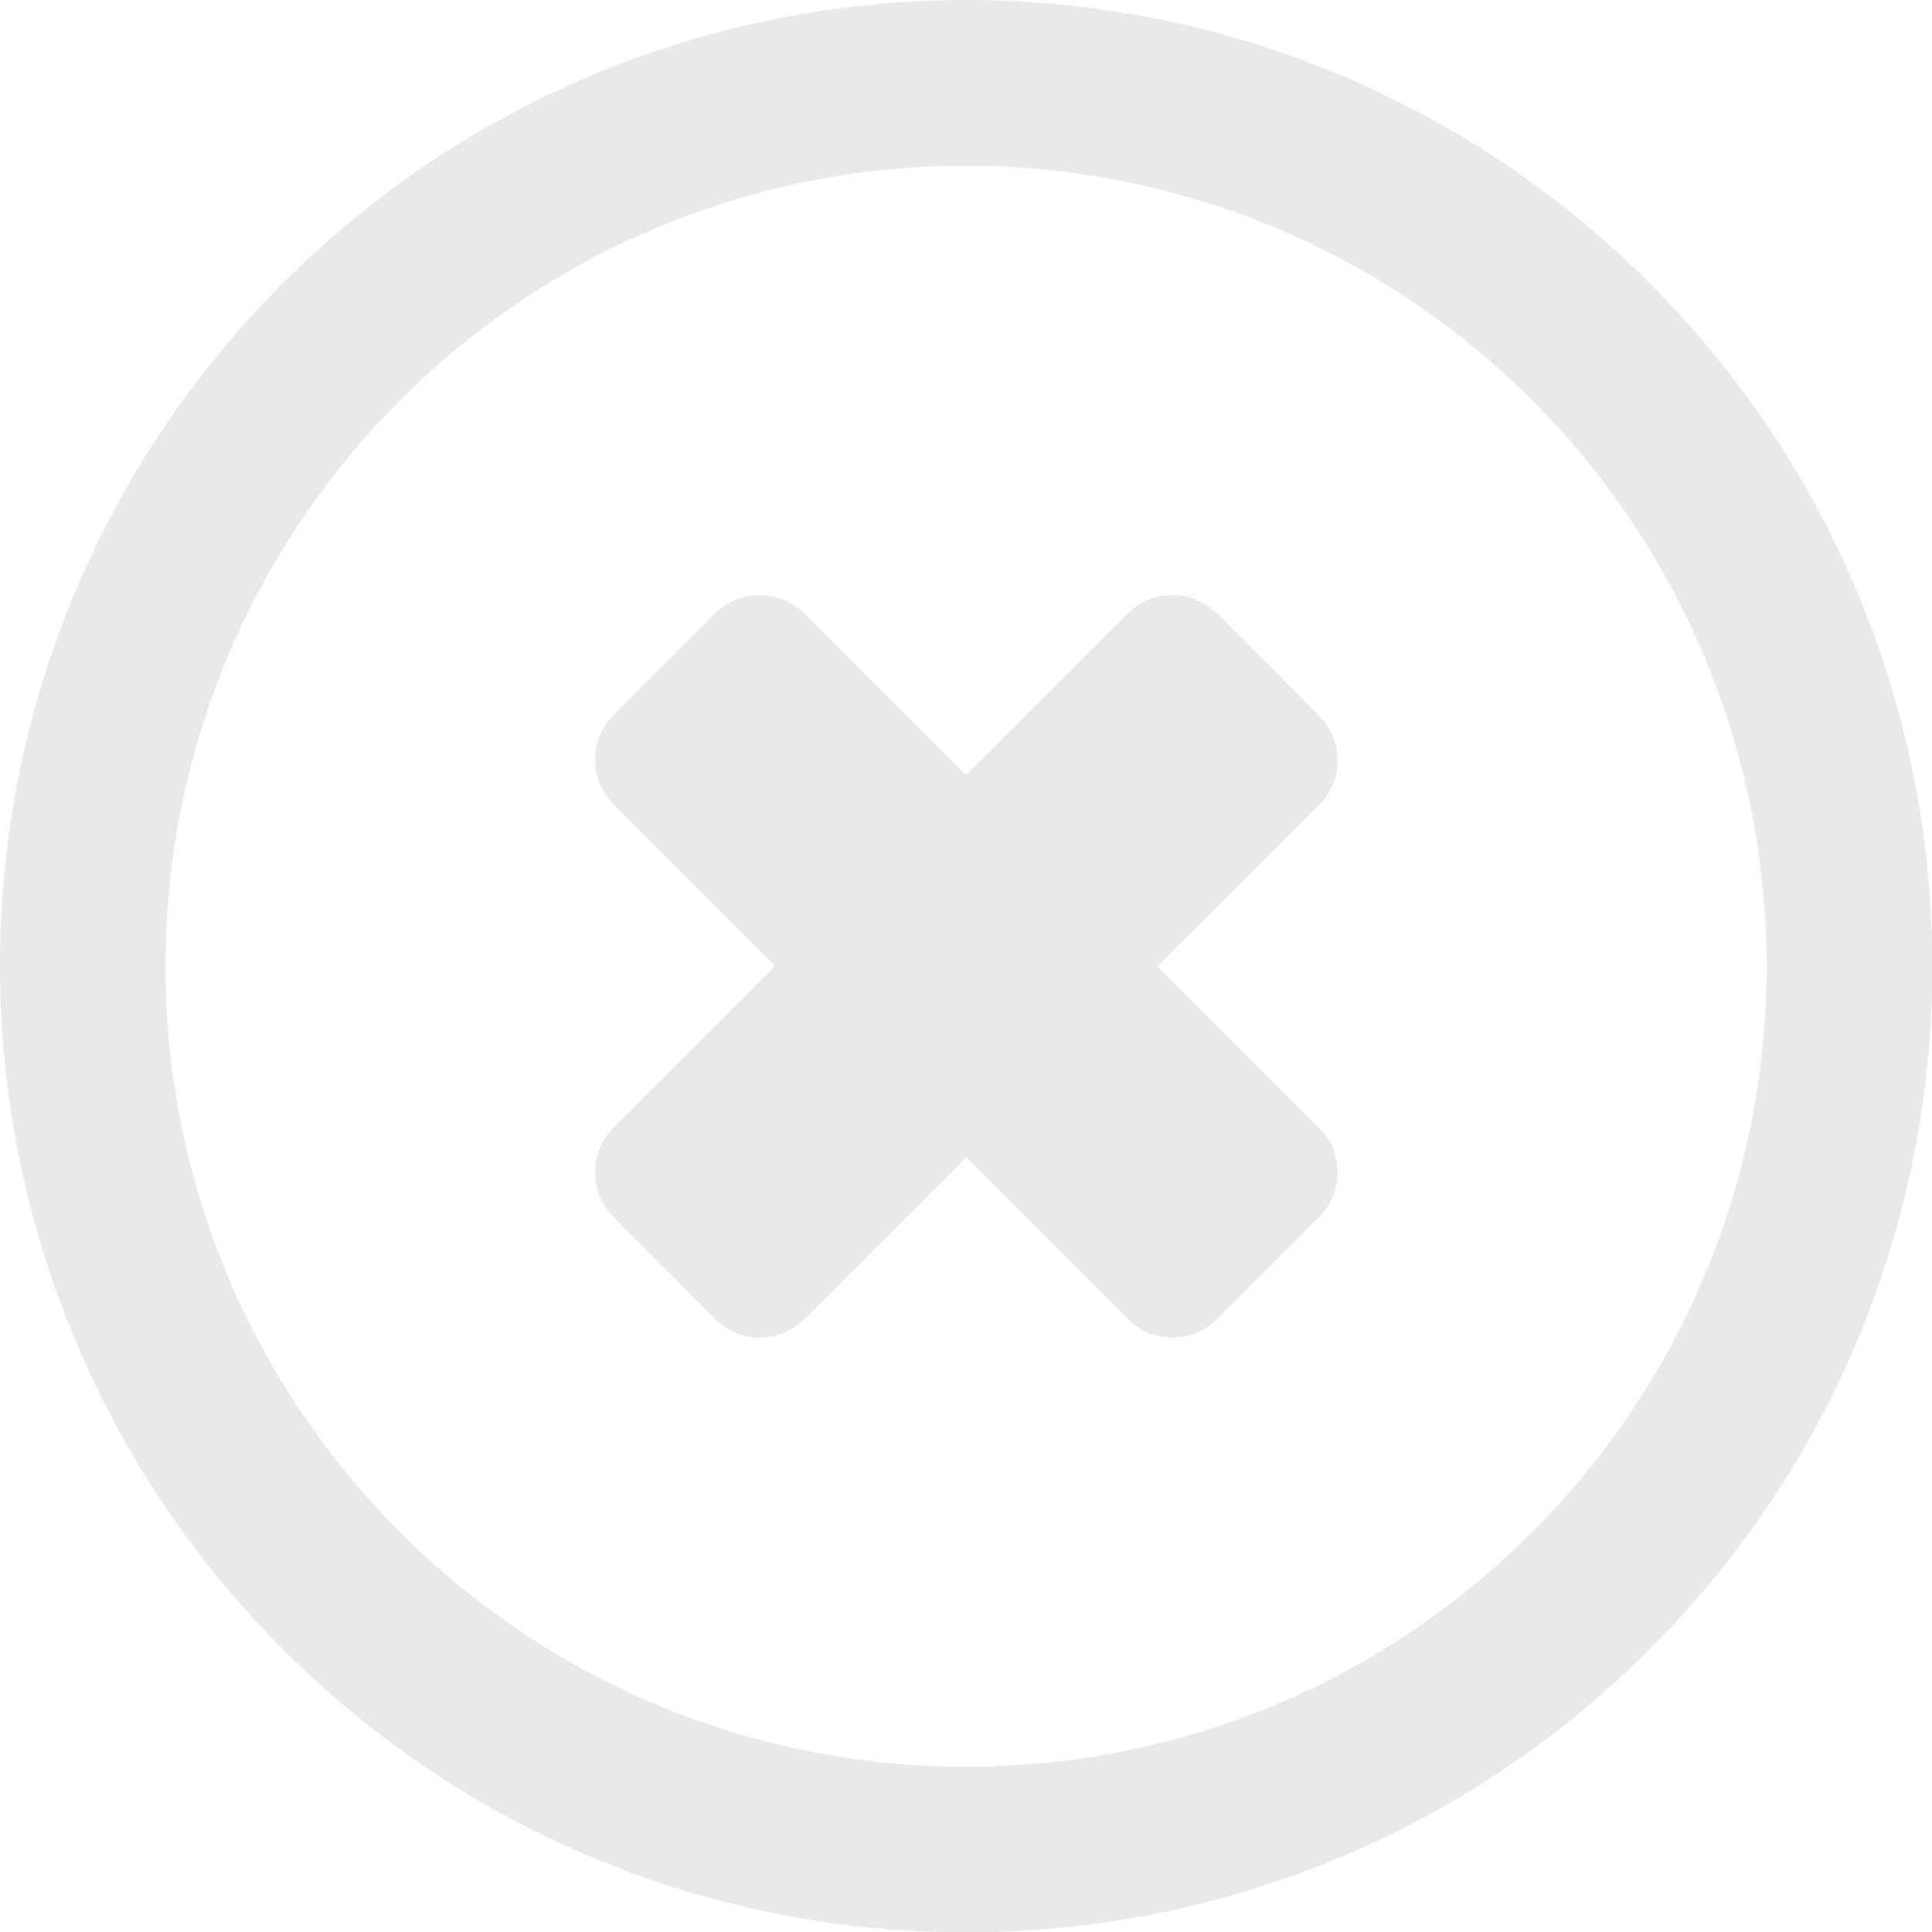
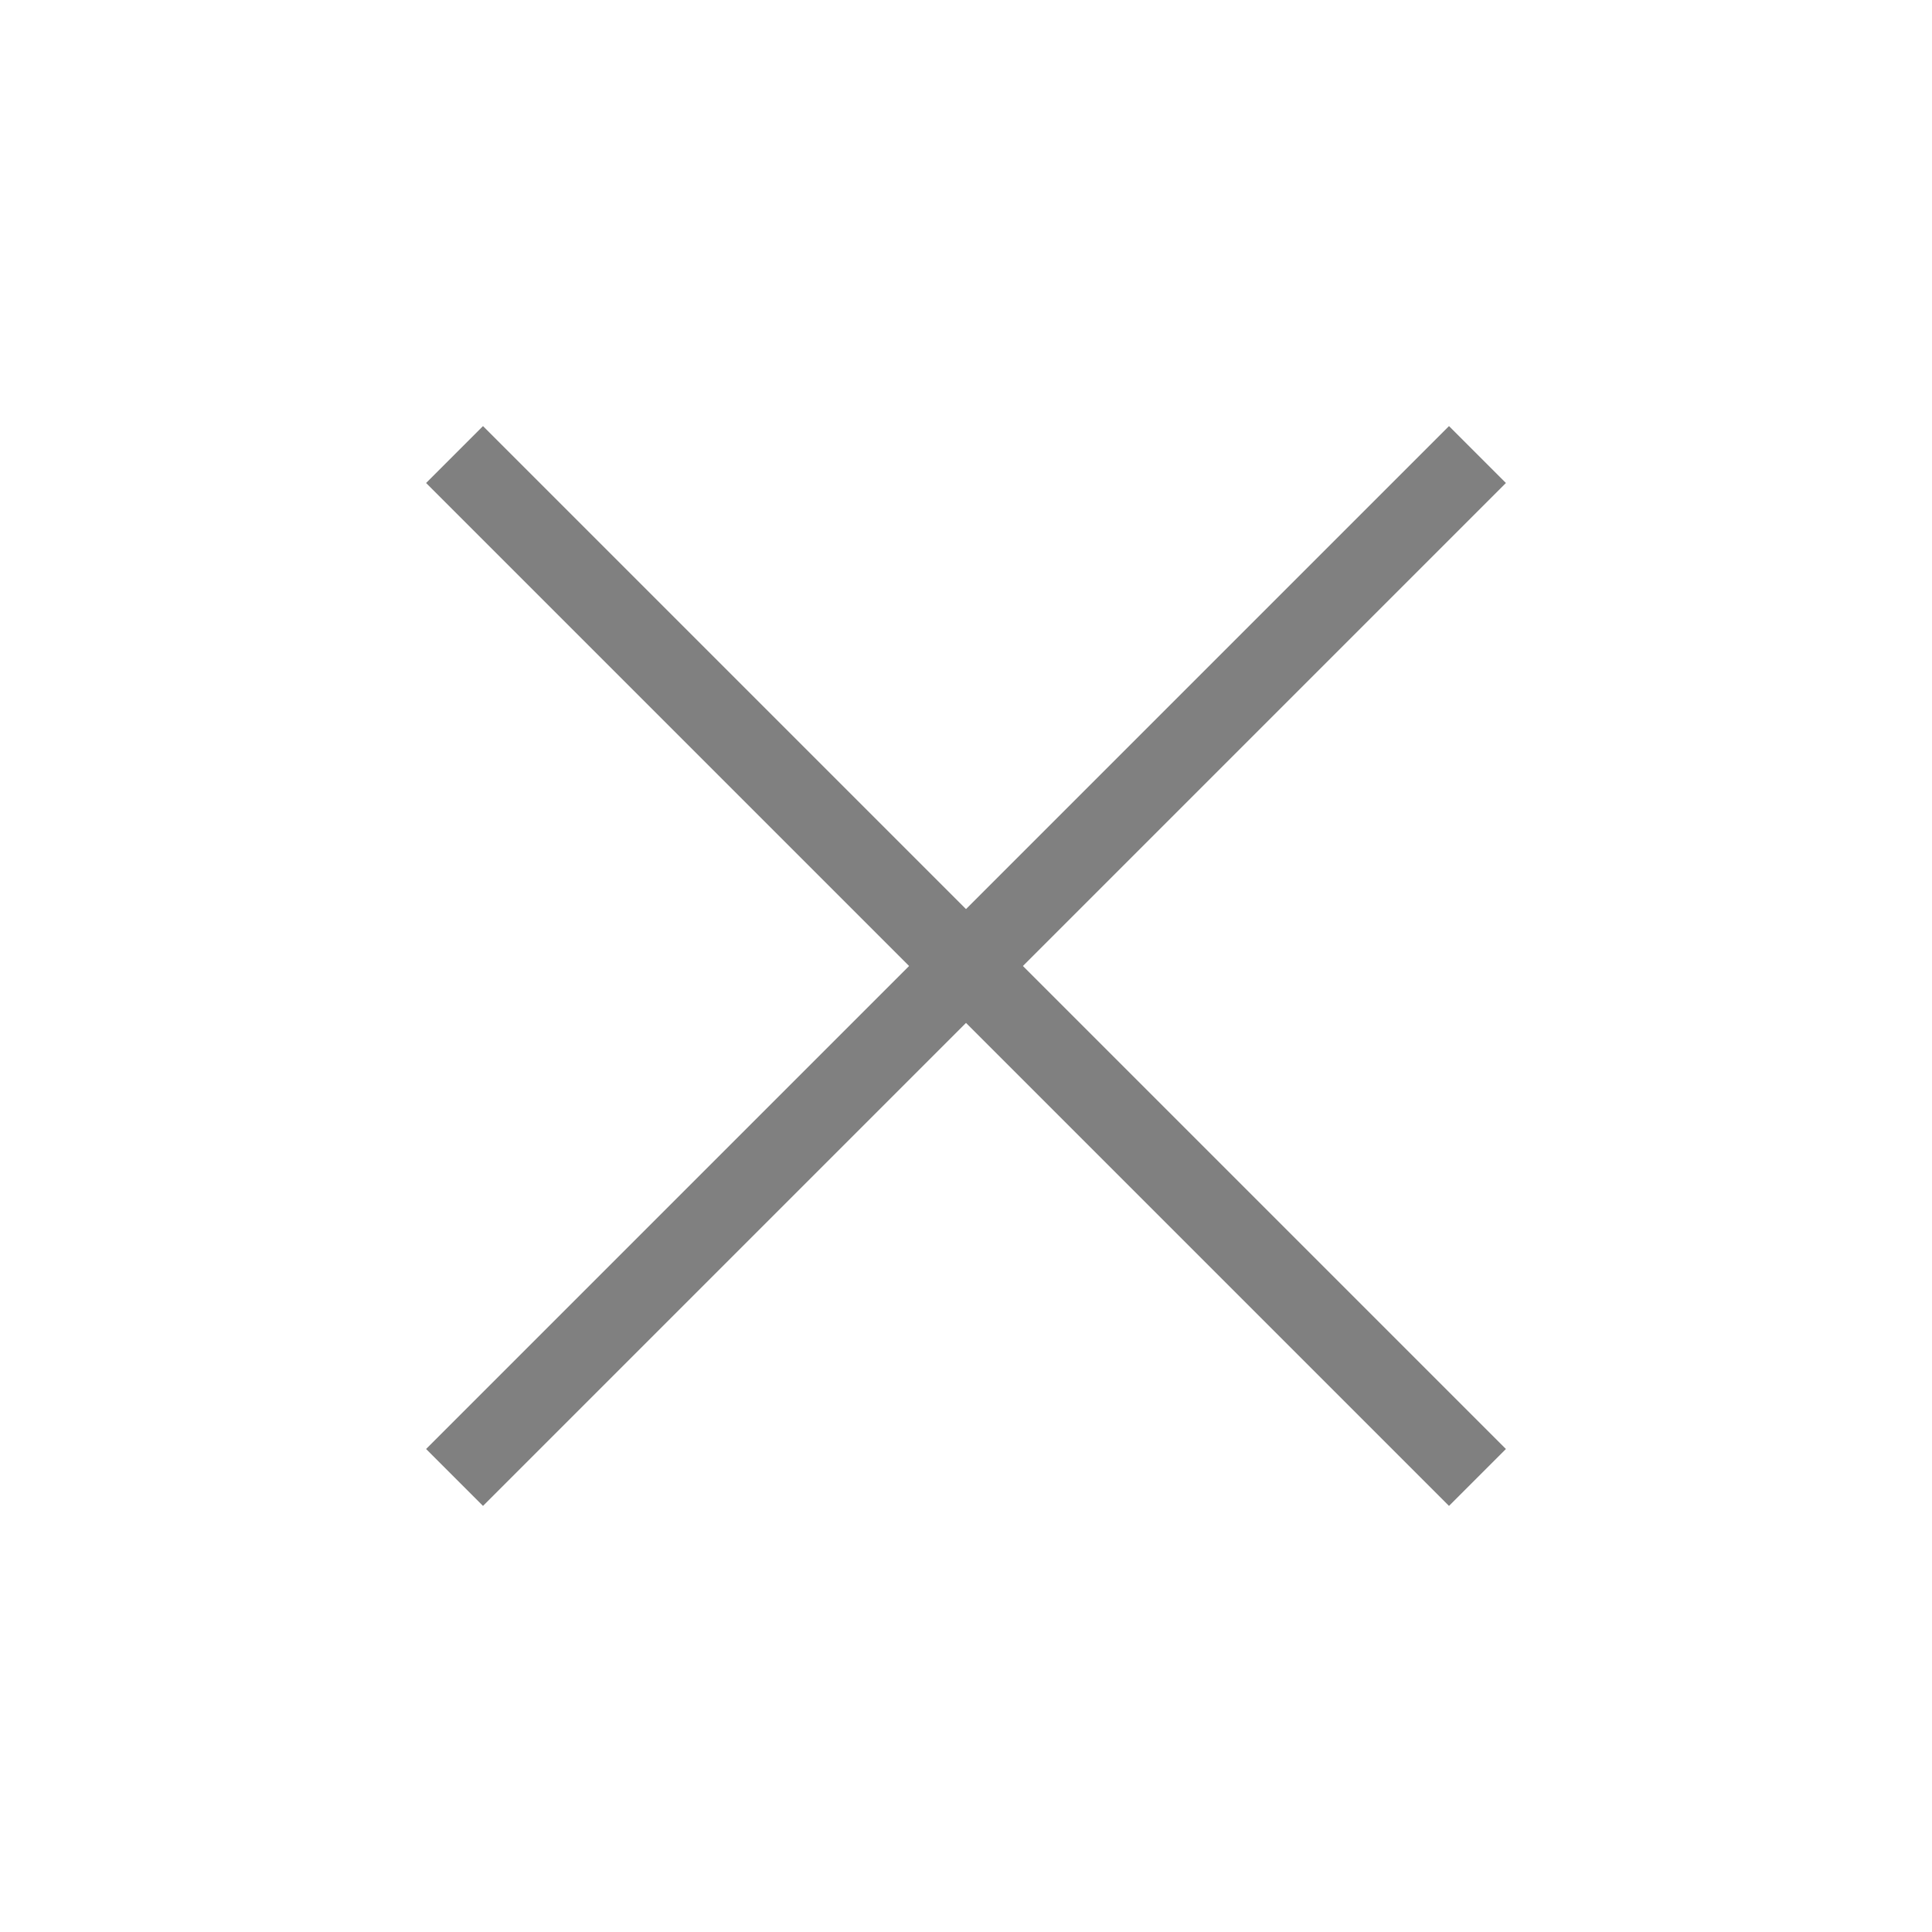
- <svg xmlns="http://www.w3.org/2000/svg" version="1.1" id="Layer_1" x="0px" y="0px" viewBox="0 0 122.87 122.87" style="enable-background:new 0 0 122.87 122.87;" xml:space="preserve">
-   <style type="text/css">
- 	.st0{fill:#E7E9EA;}
- </style>
-   <path class="st0" d="M18,18c24-24,62.91-24,86.9,0s24,62.91,0,86.9s-62.91,24-86.9,0C6.47,93.38,0,77.74,0,61.44  C-0.02,45.14,6.46,29.51,18,18z M77.38,39l6.53,6.54c1.54,1.56,1.54,4.07,0,5.63L73.6,61.44l10.31,10.31c1.54,1.56,1.54,4.07,0,5.63  l-6.53,6.53c-1.56,1.54-4.07,1.54-5.63,0L61.44,73.6L51.13,83.91c-1.56,1.54-4.07,1.54-5.63,0L39,77.38c-1.54-1.56-1.54-4.07,0-5.63  l10.28-10.31L39,51.13c-1.54-1.56-1.54-4.07,0-5.63l6.5-6.5c1.56-1.54,4.07-1.54,5.63,0l10.31,10.28L71.75,39  C73.31,37.46,75.82,37.46,77.38,39z M61.44,10.54c-28.12,0-50.91,22.8-50.91,50.91c0,28.12,22.8,50.91,50.91,50.91  s50.91-22.8,50.91-50.91c0-13.5-5.36-26.45-14.91-36C87.9,15.9,74.94,10.53,61.44,10.54z" />
+ <svg xmlns="http://www.w3.org/2000/svg" width="800px" height="800px" viewBox="0 0 24 24" fill="none">
+   <g id="SVGRepo_bgCarrier" stroke-width="0" />
+   <g id="SVGRepo_tracerCarrier" stroke-linecap="round" stroke-linejoin="round" />
+   <g id="SVGRepo_iconCarrier">
+     <path d="M18 6L6 18" stroke="#808080" stroke-linecap="square" stroke-linejoin="round" />
+     <path d="M6 6L18 18" stroke="#808080" stroke-linecap="square" stroke-linejoin="round" />
+   </g>
</svg>
